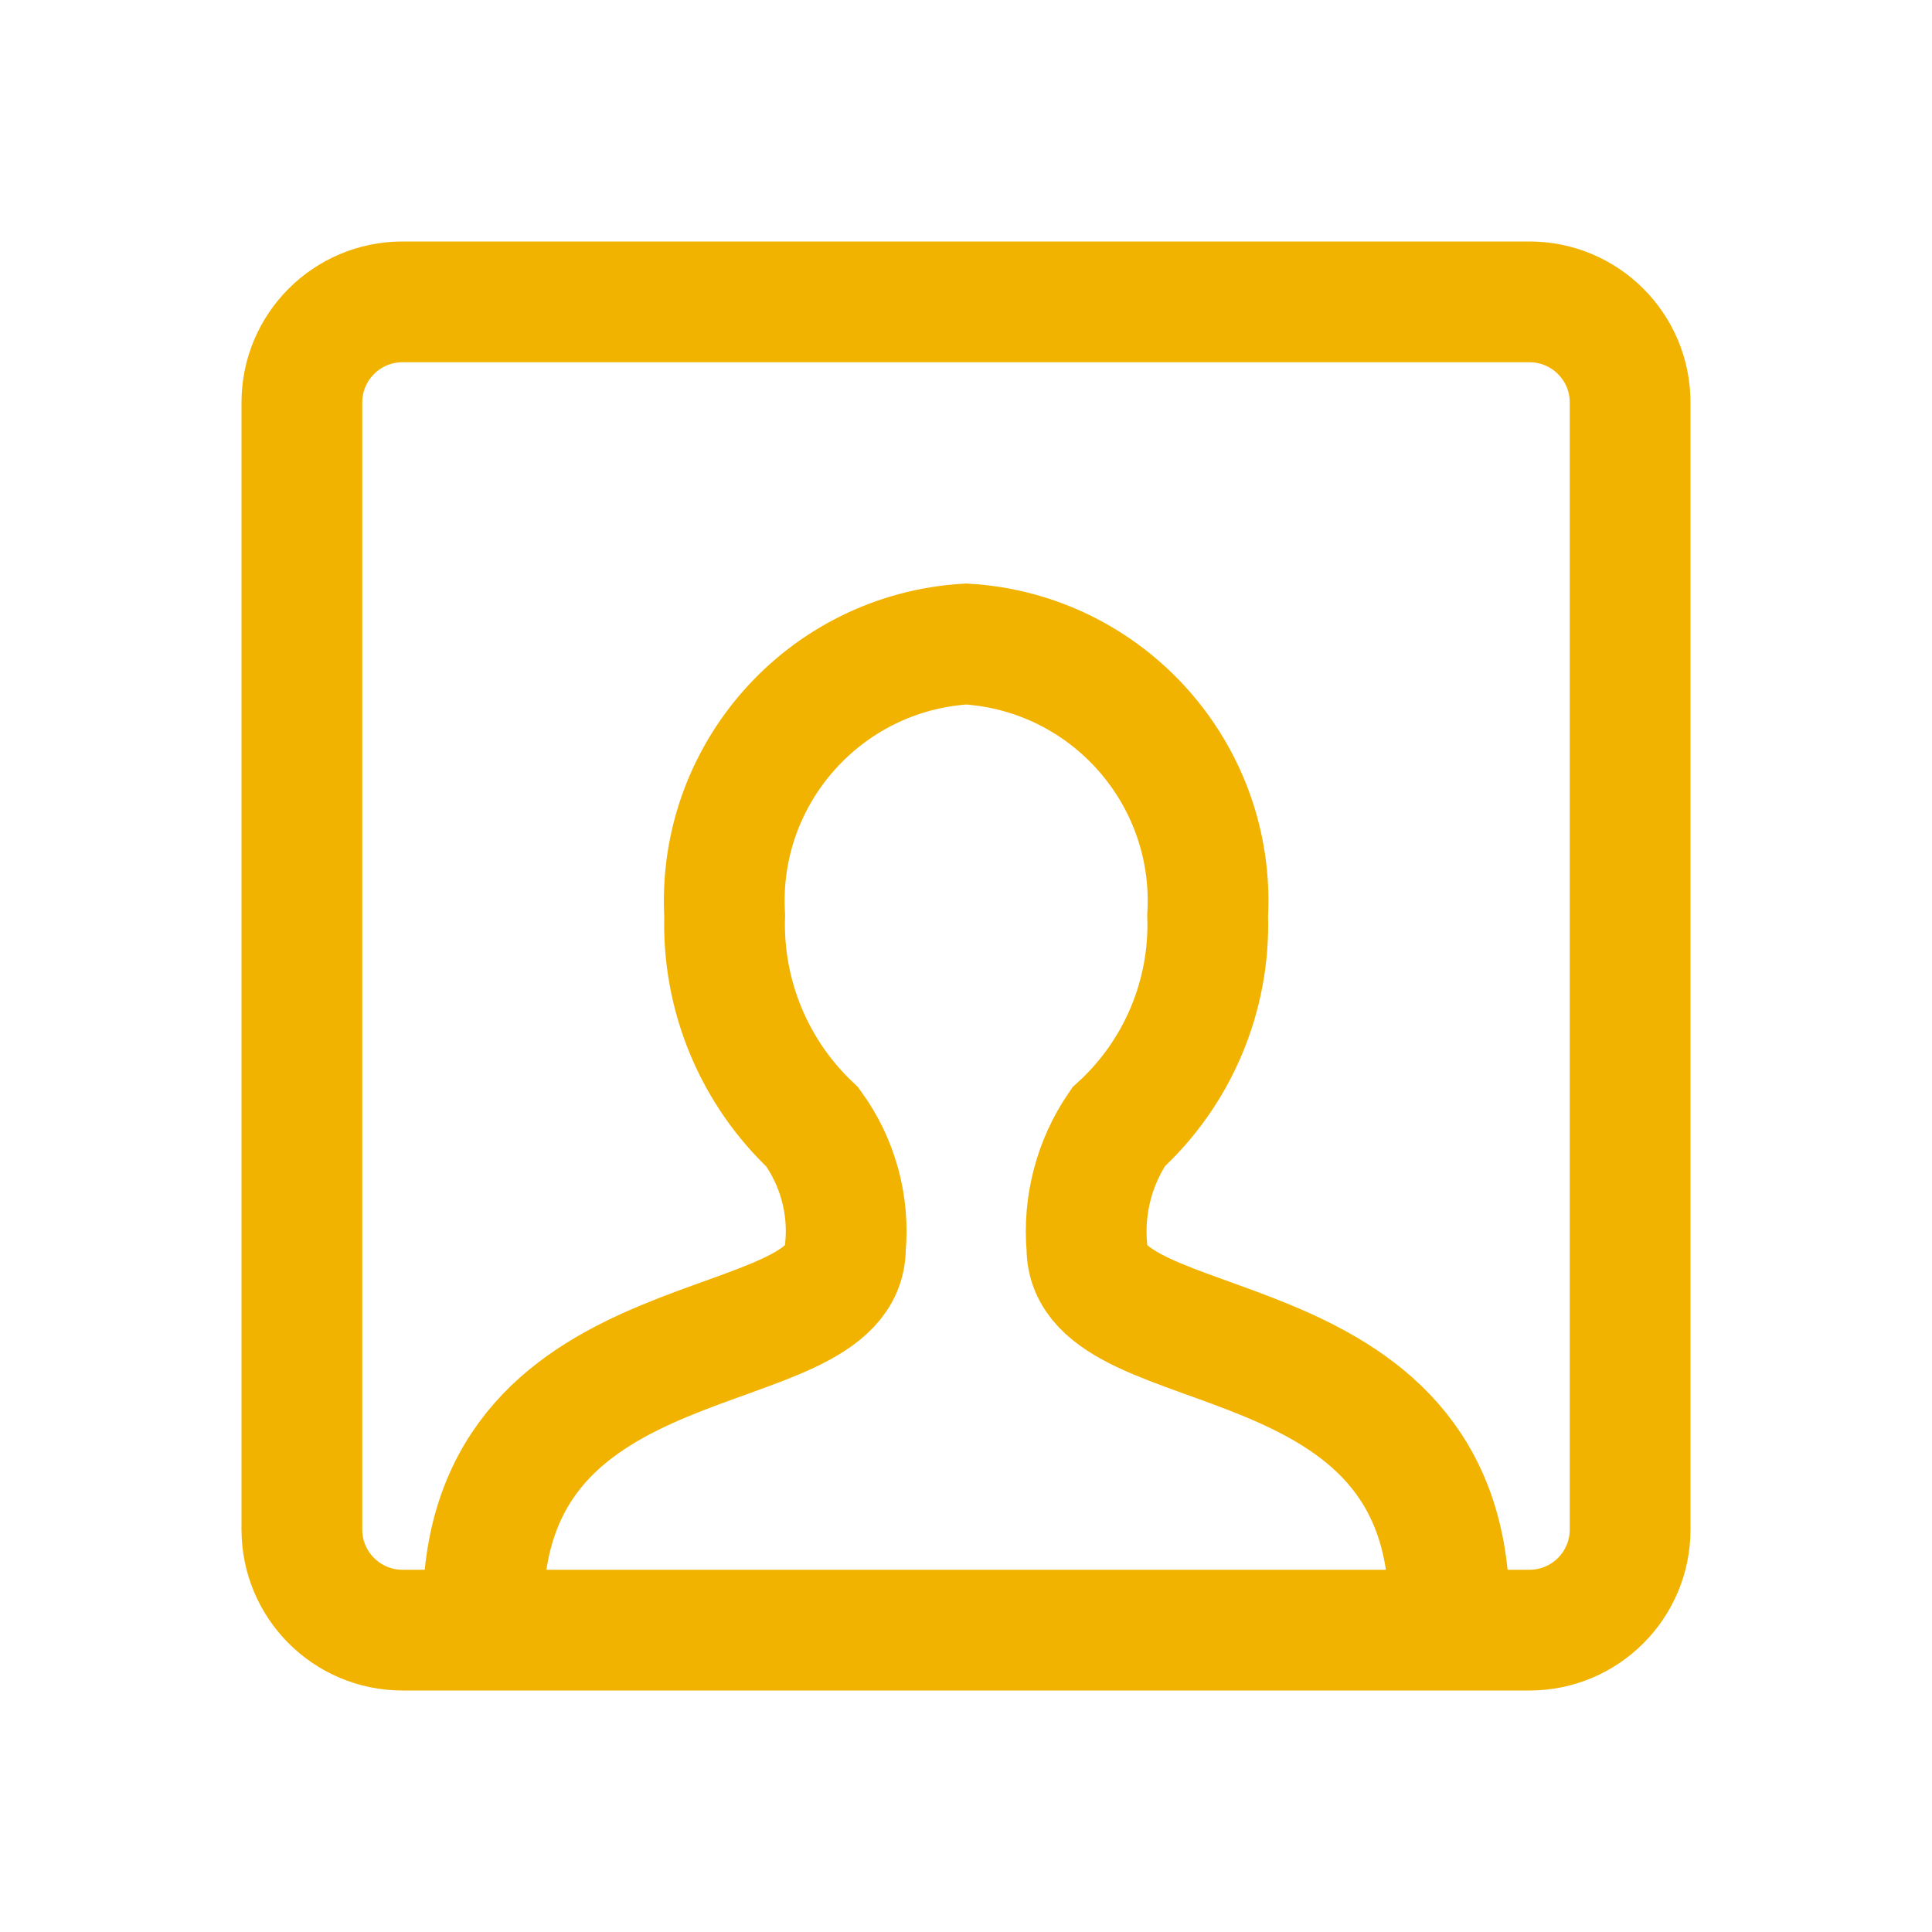
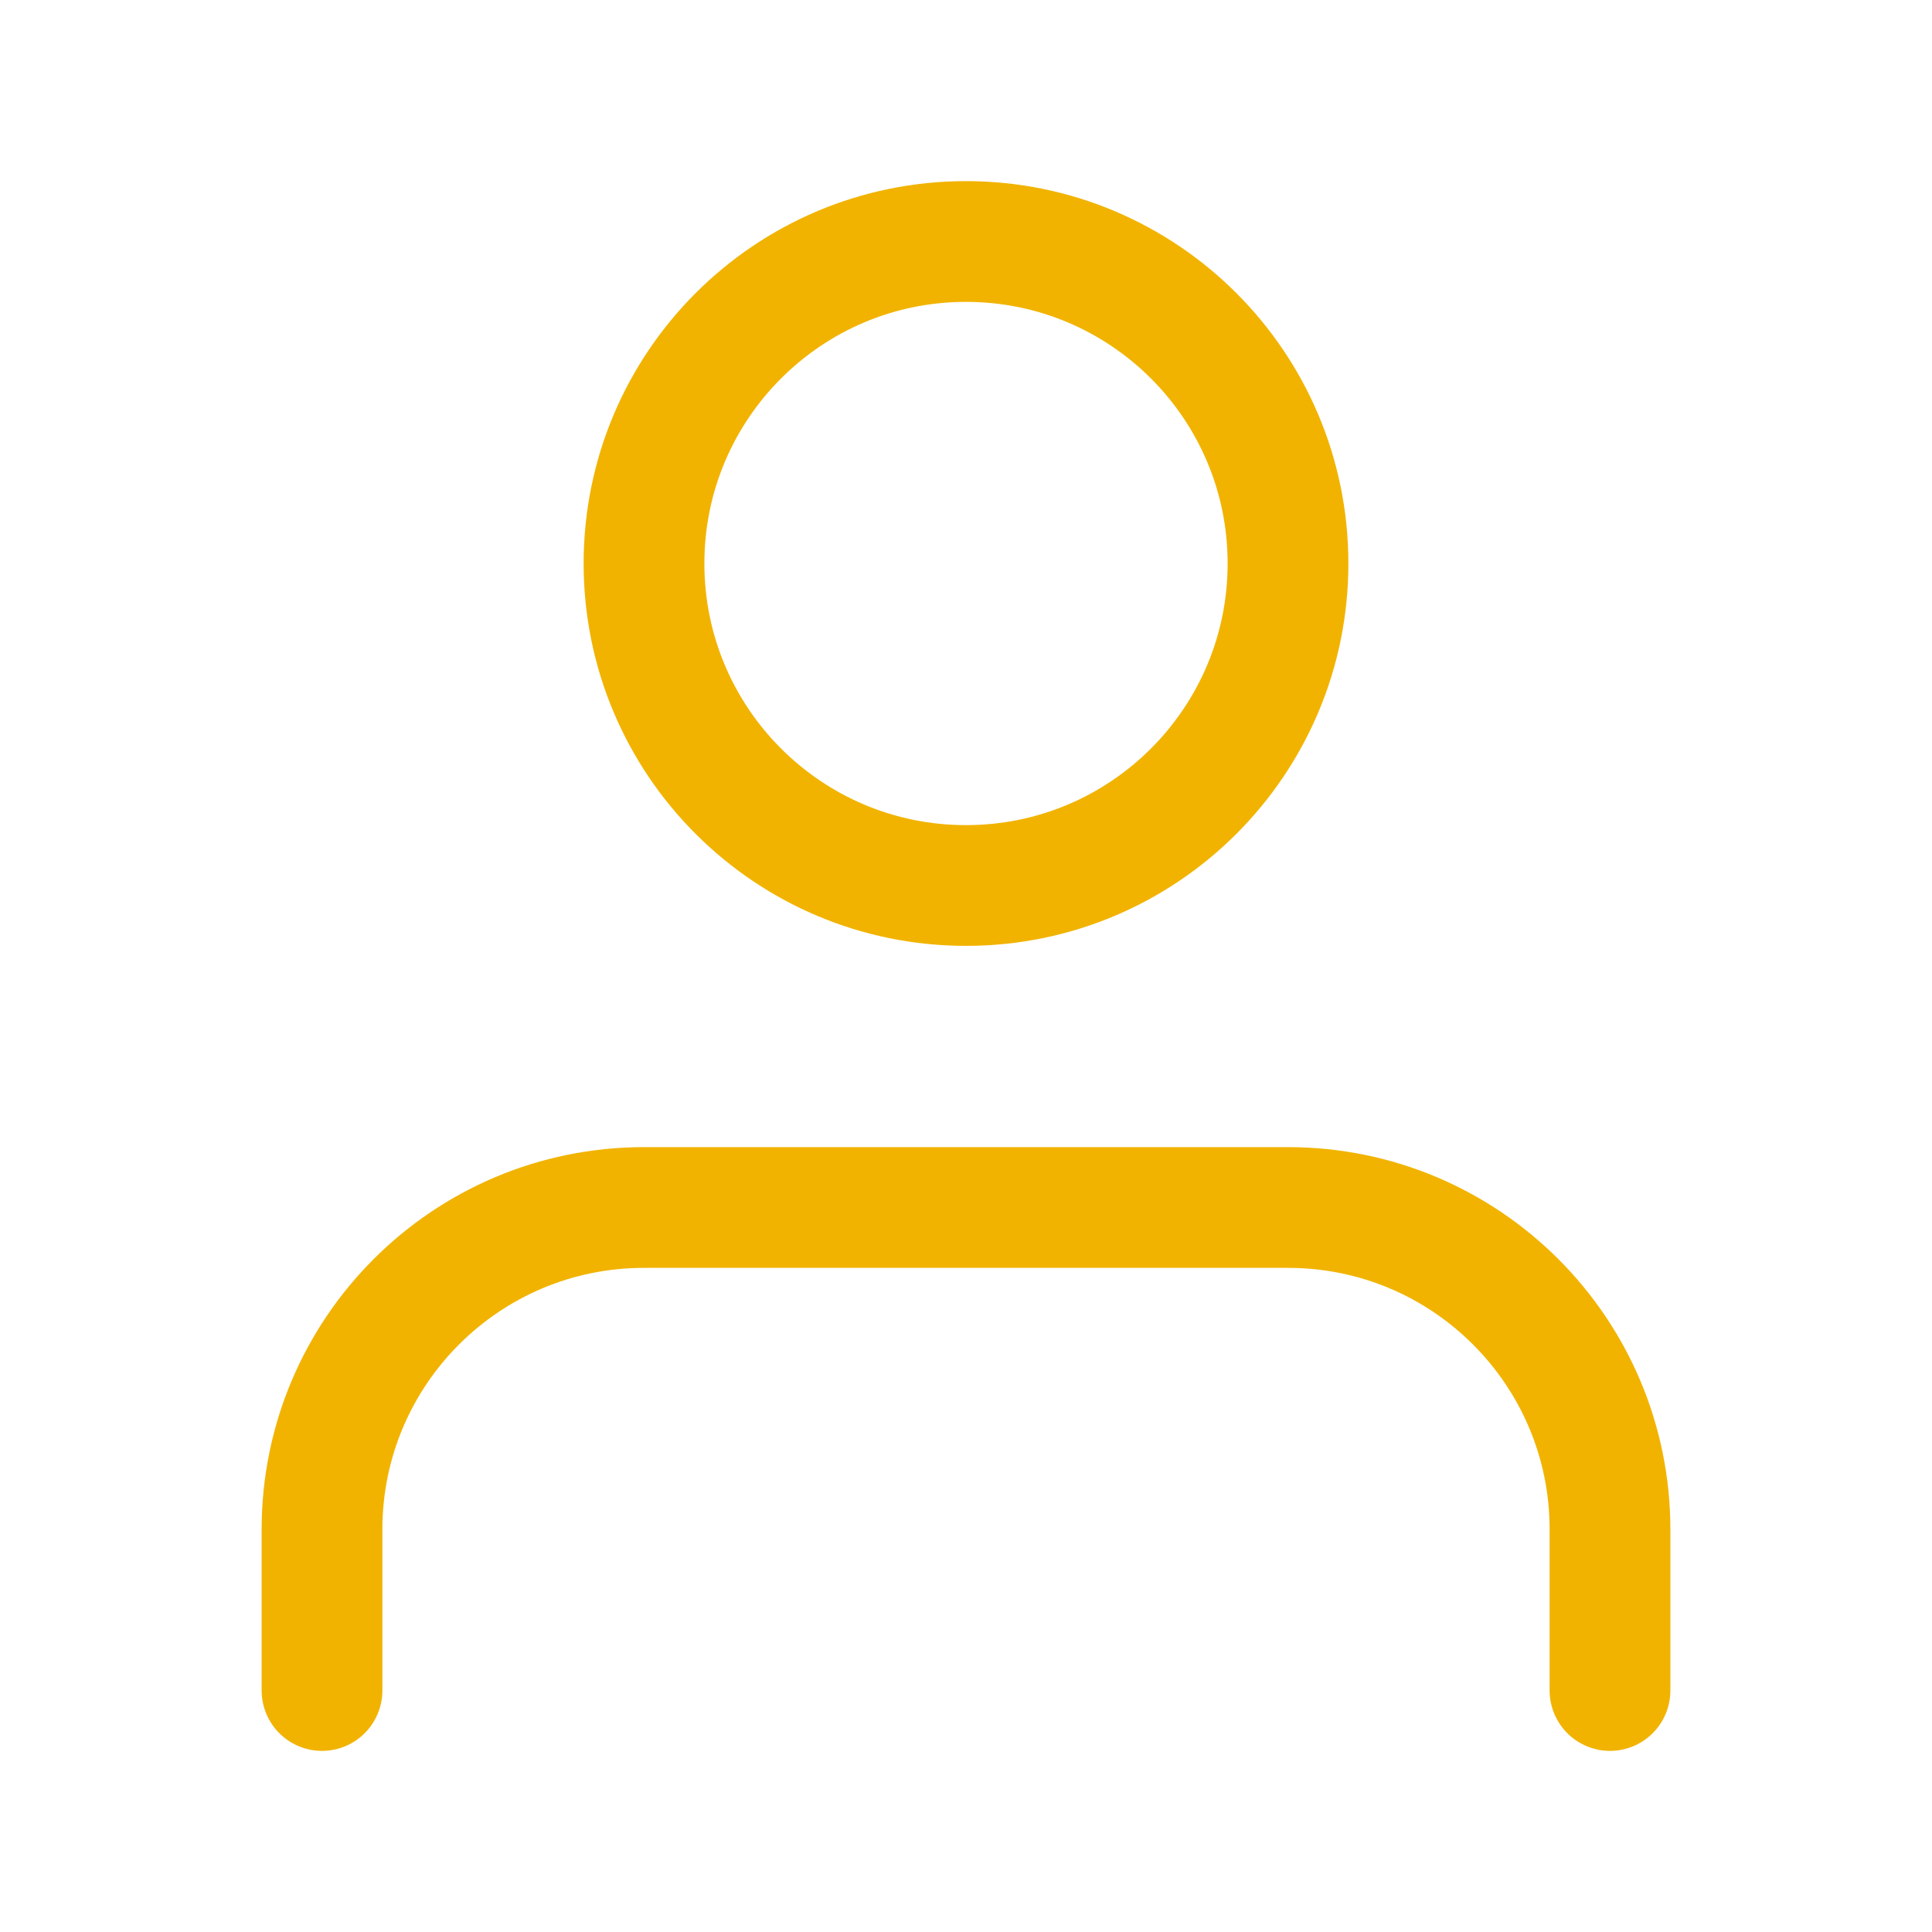
- <svg xmlns="http://www.w3.org/2000/svg" width="800px" height="800px" viewBox="0 0 24 24" id="user_avatar_square_outline" data-name="user avatar square outline" fill="#F1B300">
-   <g id="SVGRepo_bgCarrier" stroke-width="0" />
-   <g id="SVGRepo_tracerCarrier" stroke-linecap="round" stroke-linejoin="round" />
-   <g id="SVGRepo_iconCarrier">
-     <rect id="Rectangle" width="24" height="24" fill="none" />
-     <g id="Rectangle_2" data-name="Rectangle 2" transform="translate(3 3)" fill="none" stroke="#F1B300" stroke-miterlimit="10" stroke-width="1.5">
-       <rect width="18" height="18" rx="2" stroke="none" />
-       <rect x="0.75" y="0.75" width="16.5" height="16.5" rx="1.25" fill="none" />
-     </g>
-     <path id="Combined_Shape" data-name="Combined Shape" d="M0,12C0,8.25,4.5,9,4.5,7.5A2.2,2.2,0,0,0,4.089,6,3.453,3.453,0,0,1,3,3.375,3.2,3.2,0,0,1,6,0,3.2,3.2,0,0,1,9,3.375,3.4,3.4,0,0,1,7.892,6,2.3,2.3,0,0,0,7.5,7.5C7.5,9,12,8.25,12,12" transform="translate(6.002 8)" fill="none" stroke="#F1B300" stroke-miterlimit="10" stroke-width="1.5" />
-   </g>
+ <svg xmlns="http://www.w3.org/2000/svg" width="24" height="24" viewBox="0 0 24 24" fill="none" stroke="#f1b300" stroke-width="1.5" stroke-linecap="round" stroke-linejoin="round">
+   <path d="M20 21v-2a4 4 0 0 0-4-4H8a4 4 0 0 0-4 4v2" />
+   <circle cx="12" cy="7" r="4" />
</svg>
